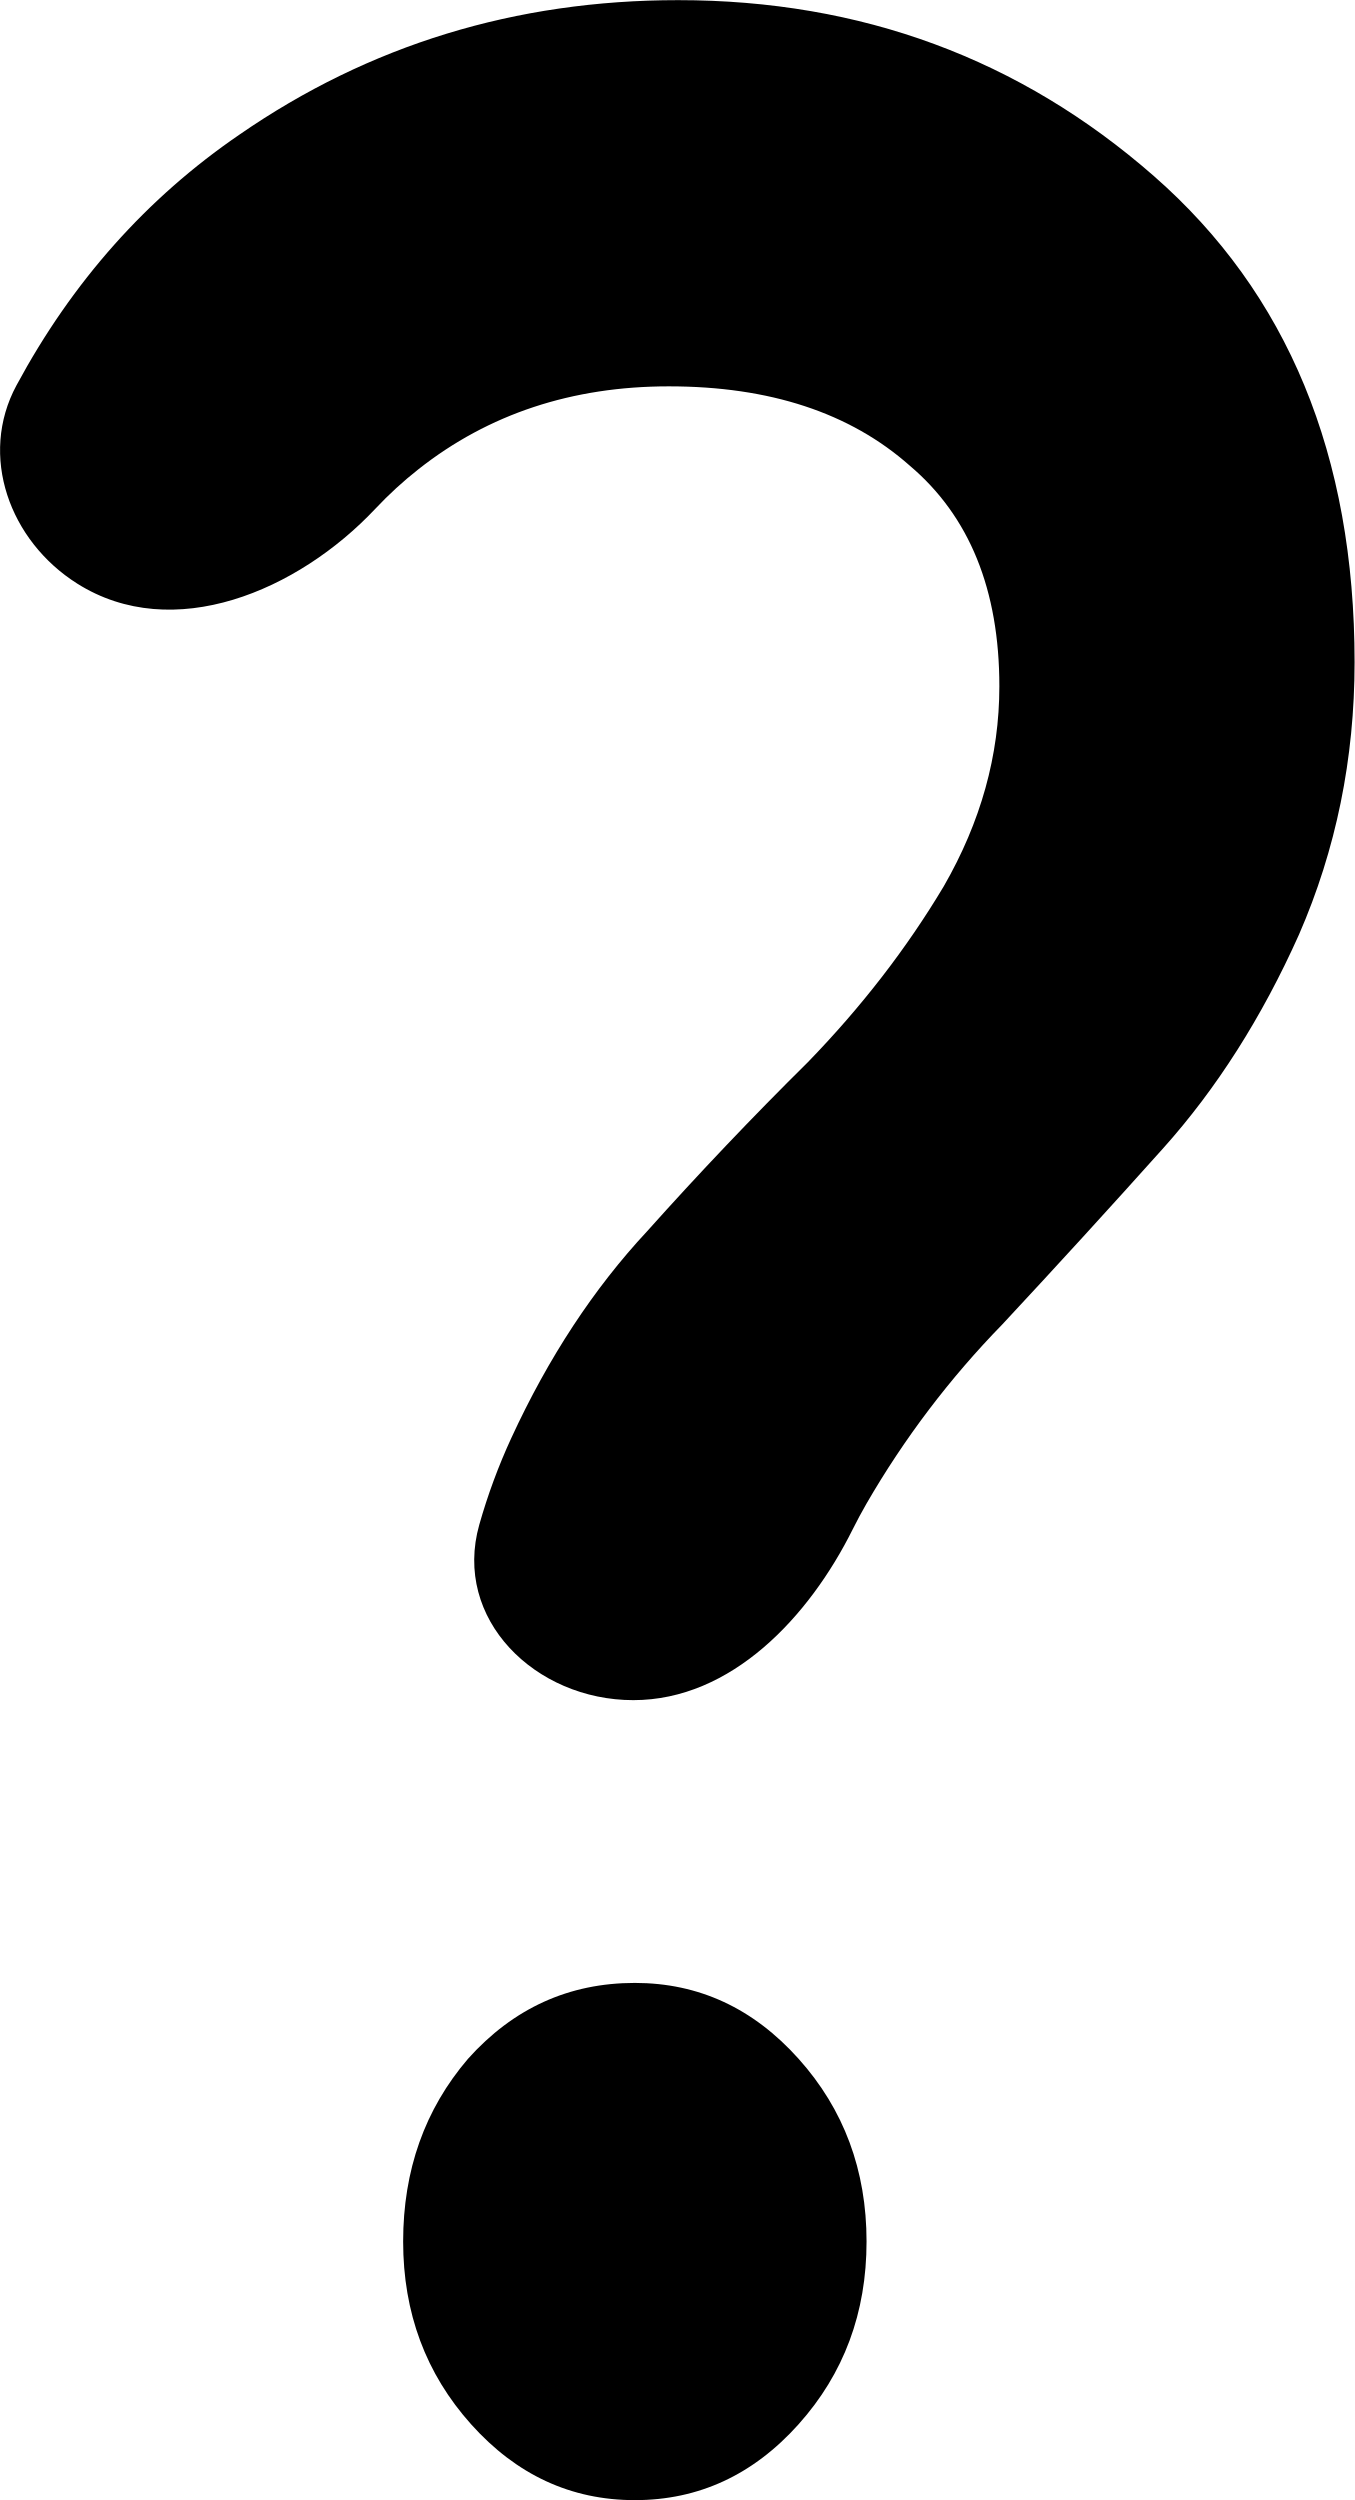
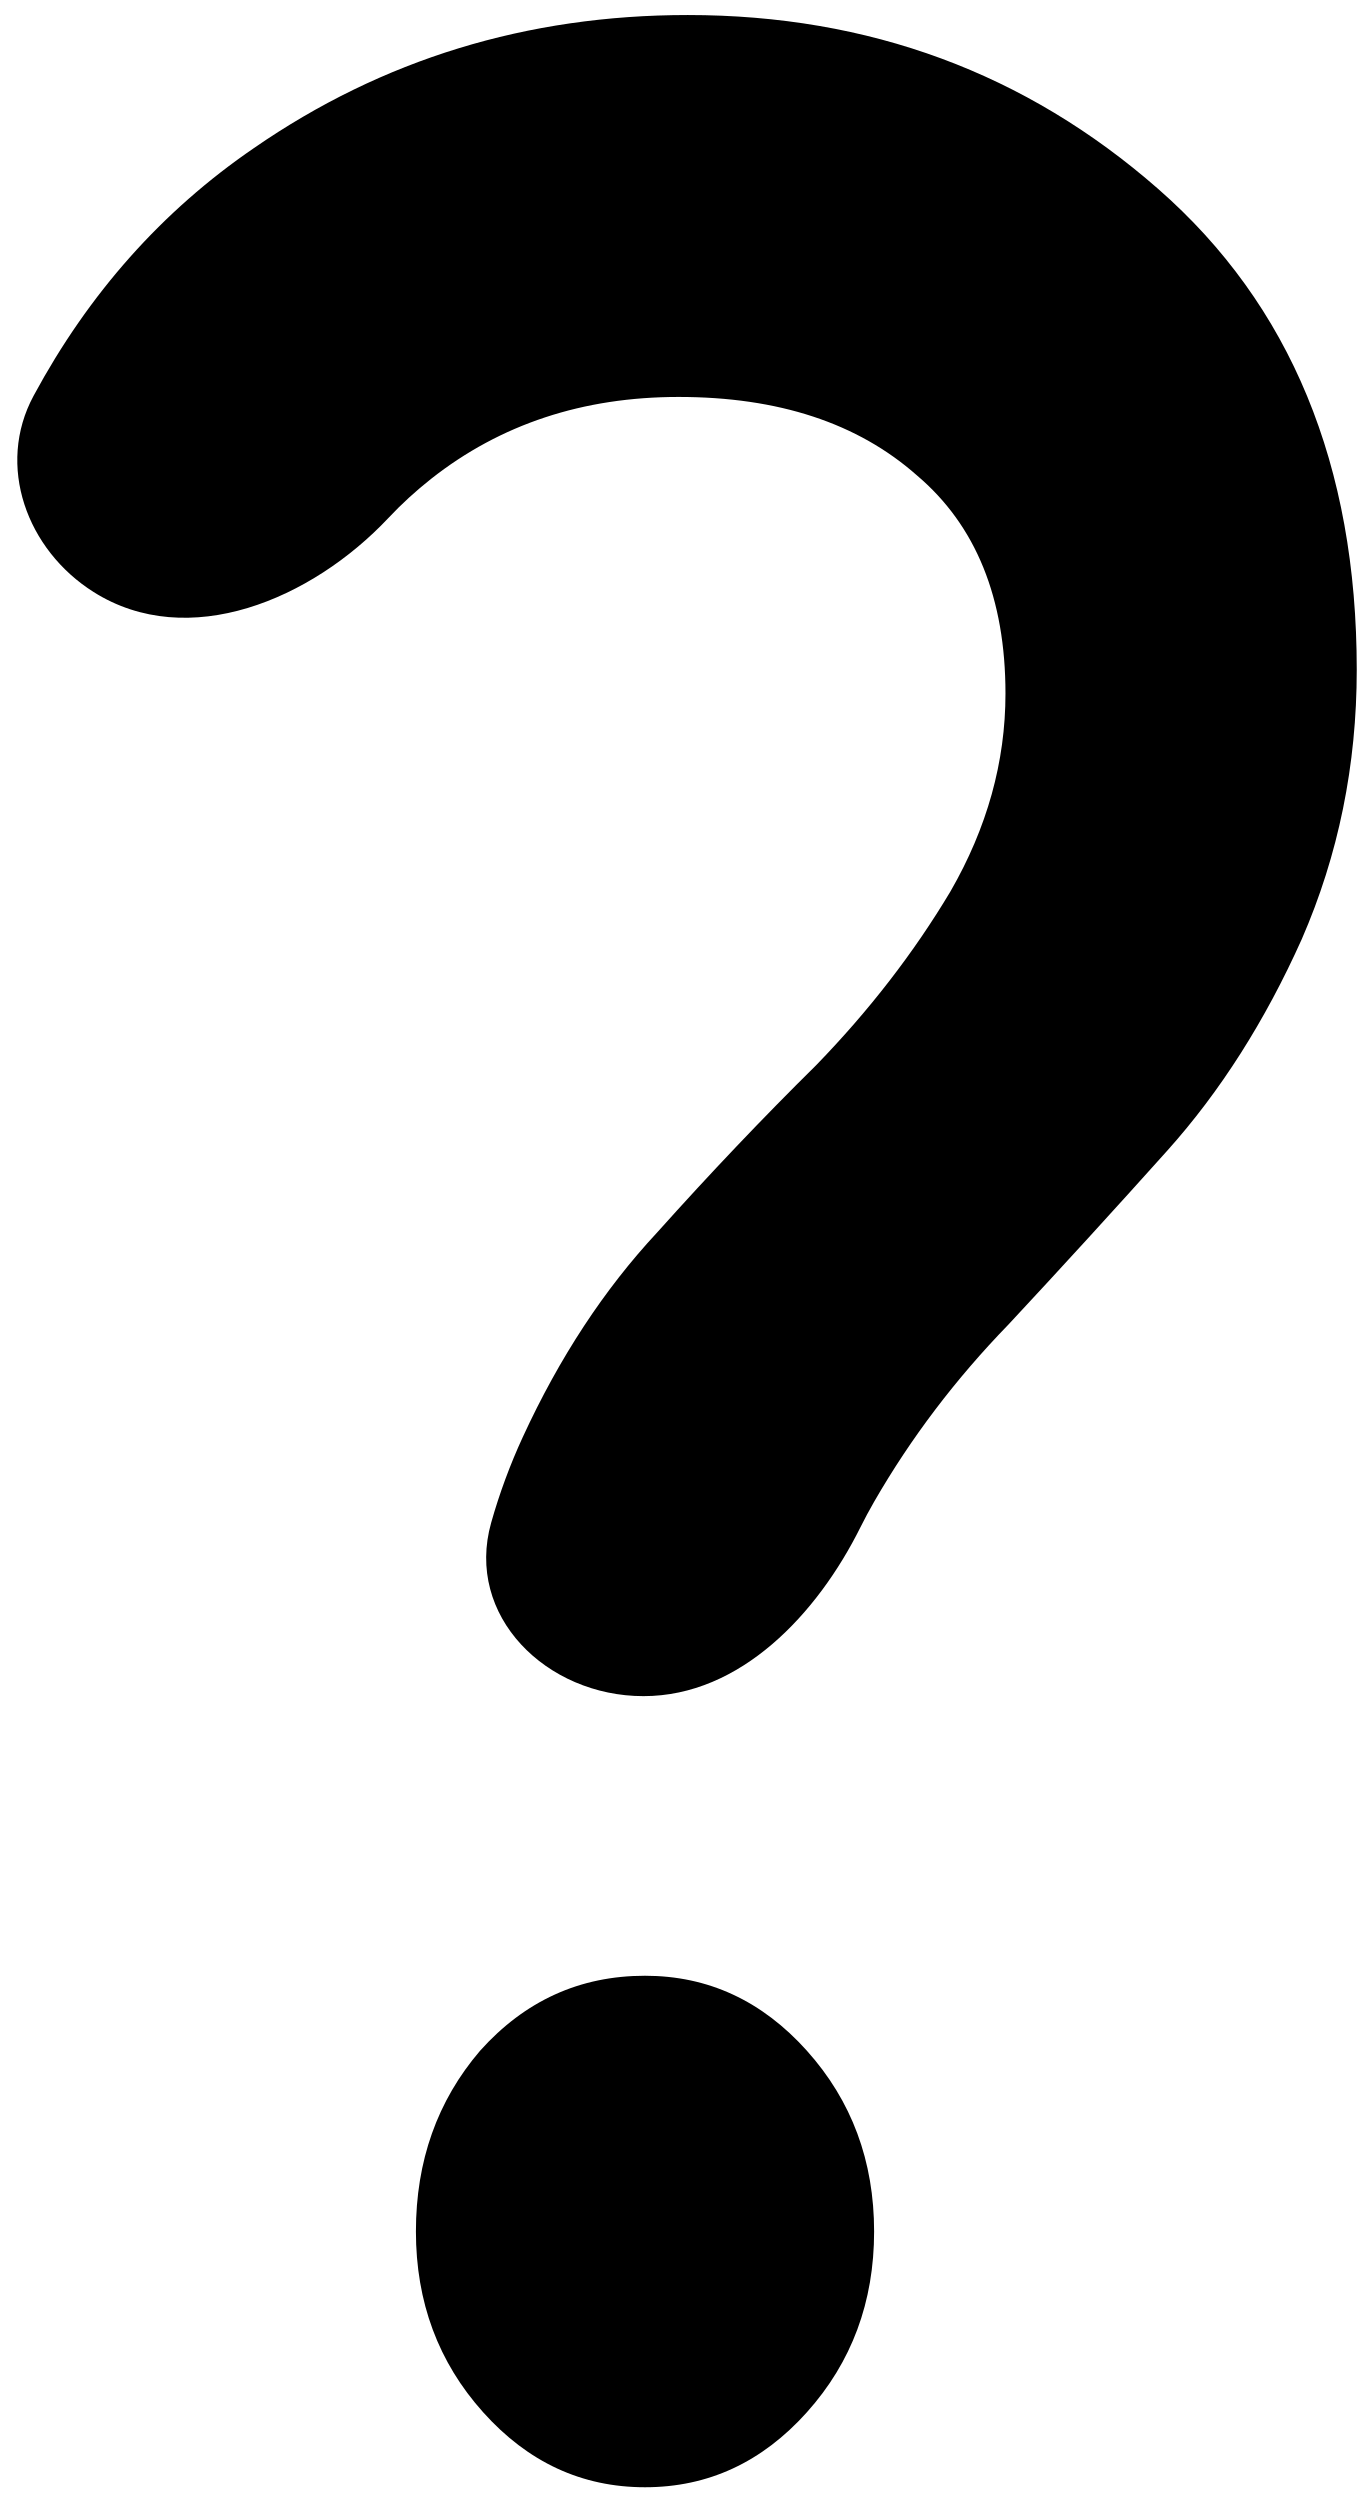
- <svg xmlns="http://www.w3.org/2000/svg" fill="none" viewBox="0.62 0.25 48.22 89">
-   <path d="M23.166 60.775c-3.493 0-6.435-2.887-5.483-6.247a21.1 21.1 0 0 1 1.139-3.083c1.32-2.864 2.932-5.32 4.838-7.365a135.682 135.682 0 0 1 5.719-6.015c1.906-1.965 3.519-4.051 4.838-6.261 1.32-2.292 1.98-4.665 1.98-7.12 0-3.437-1.063-6.056-3.19-7.857-2.125-1.882-4.984-2.823-8.577-2.823-3.445 0-6.415.982-8.907 2.946-.548.431-1.062.902-1.542 1.413-2.76 2.933-7.206 4.814-10.612 2.663-2.411-1.523-3.514-4.55-2.161-7.06 1.987-3.689 4.632-6.663 7.937-8.924C13.763 1.851 18.968.255 24.76.255c6.525 0 12.17 2.087 16.935 6.26 4.766 4.174 7.148 9.944 7.148 17.31 0 3.437-.66 6.67-1.98 9.698-1.319 2.946-2.932 5.483-4.838 7.61a434.42 434.42 0 0 1-5.718 6.261 32.274 32.274 0 0 0-4.839 6.384c-.174.303-.337.606-.489.91-1.555 3.127-4.321 6.087-7.813 6.087Zm5.883 25.78c-1.613 1.8-3.556 2.7-5.828 2.7-2.273 0-4.216-.9-5.829-2.7-1.613-1.801-2.42-3.97-2.42-6.507 0-2.537.77-4.706 2.31-6.506 1.613-1.8 3.593-2.7 5.939-2.7 2.272 0 4.215.9 5.828 2.7 1.613 1.8 2.42 3.969 2.42 6.506 0 2.537-.807 4.706-2.42 6.506Z" fill="#000" />
+ <svg xmlns="http://www.w3.org/2000/svg" width="49" height="90" viewBox="0 0 49 90" fill="none">
+   <path d="M23.165 61.061C19.673 61.061 16.731 58.174 17.683 54.814C17.982 53.757 18.362 52.729 18.822 51.731C20.141 48.867 21.754 46.412 23.66 44.366C25.566 42.238 27.472 40.233 29.378 38.351C31.285 36.386 32.898 34.3 34.217 32.09C35.537 29.799 36.197 27.425 36.197 24.97C36.197 21.533 35.134 18.914 33.008 17.113C30.881 15.231 28.022 14.29 24.43 14.29C20.984 14.29 18.015 15.272 15.523 17.236C14.975 17.668 14.461 18.138 13.981 18.649C11.22 21.583 6.775 23.463 3.369 21.312C0.958 19.79 -0.145 16.761 1.208 14.251C3.195 10.563 5.84 7.589 9.144 5.329C13.763 2.137 18.968 0.541 24.76 0.541C31.285 0.541 36.93 2.628 41.695 6.802C46.46 10.976 48.843 16.745 48.843 24.111C48.843 27.548 48.183 30.781 46.864 33.809C45.544 36.755 43.931 39.292 42.025 41.42C40.119 43.547 38.213 45.634 36.307 47.68C34.4 49.645 32.788 51.772 31.468 54.064C31.294 54.367 31.131 54.67 30.979 54.975C29.424 58.102 26.657 61.061 23.165 61.061ZM29.049 86.84C27.436 88.641 25.493 89.541 23.22 89.541C20.948 89.541 19.005 88.641 17.392 86.84C15.779 85.04 14.973 82.871 14.973 80.334C14.973 77.797 15.742 75.628 17.282 73.828C18.895 72.028 20.874 71.127 23.22 71.127C25.493 71.127 27.436 72.028 29.049 73.828C30.662 75.628 31.468 77.797 31.468 80.334C31.468 82.871 30.662 85.04 29.049 86.84Z" fill="black" />
</svg>
